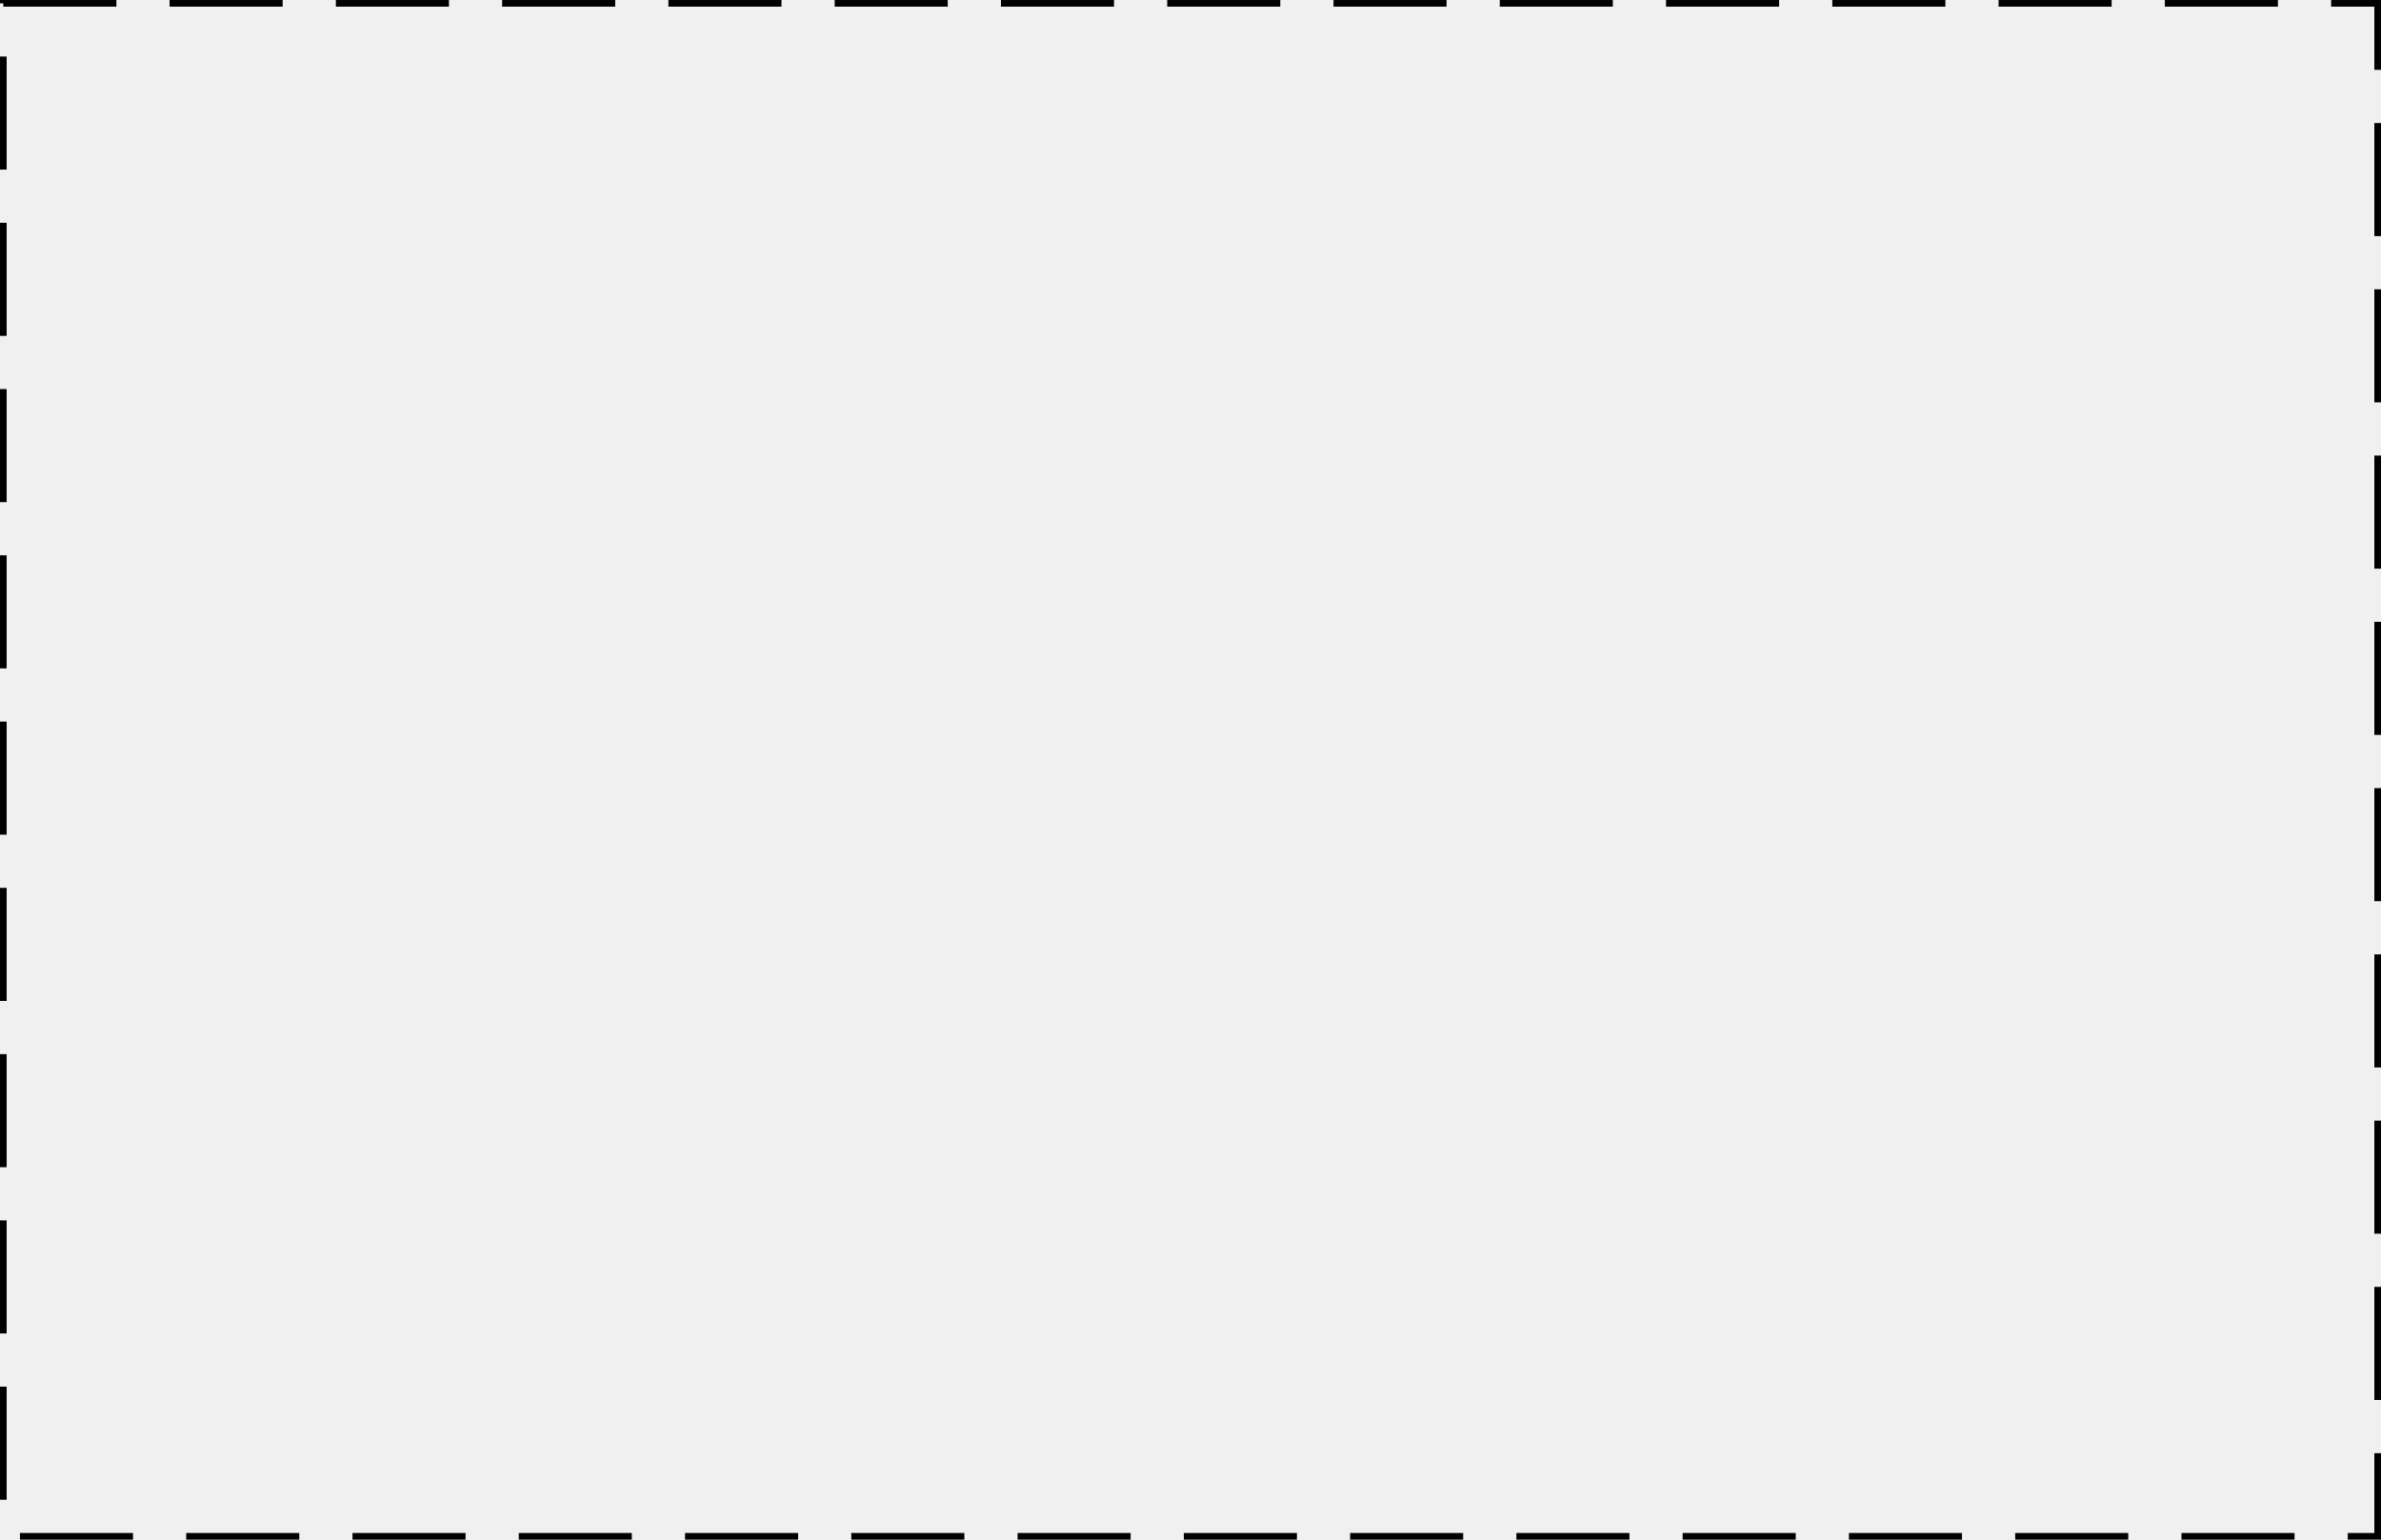
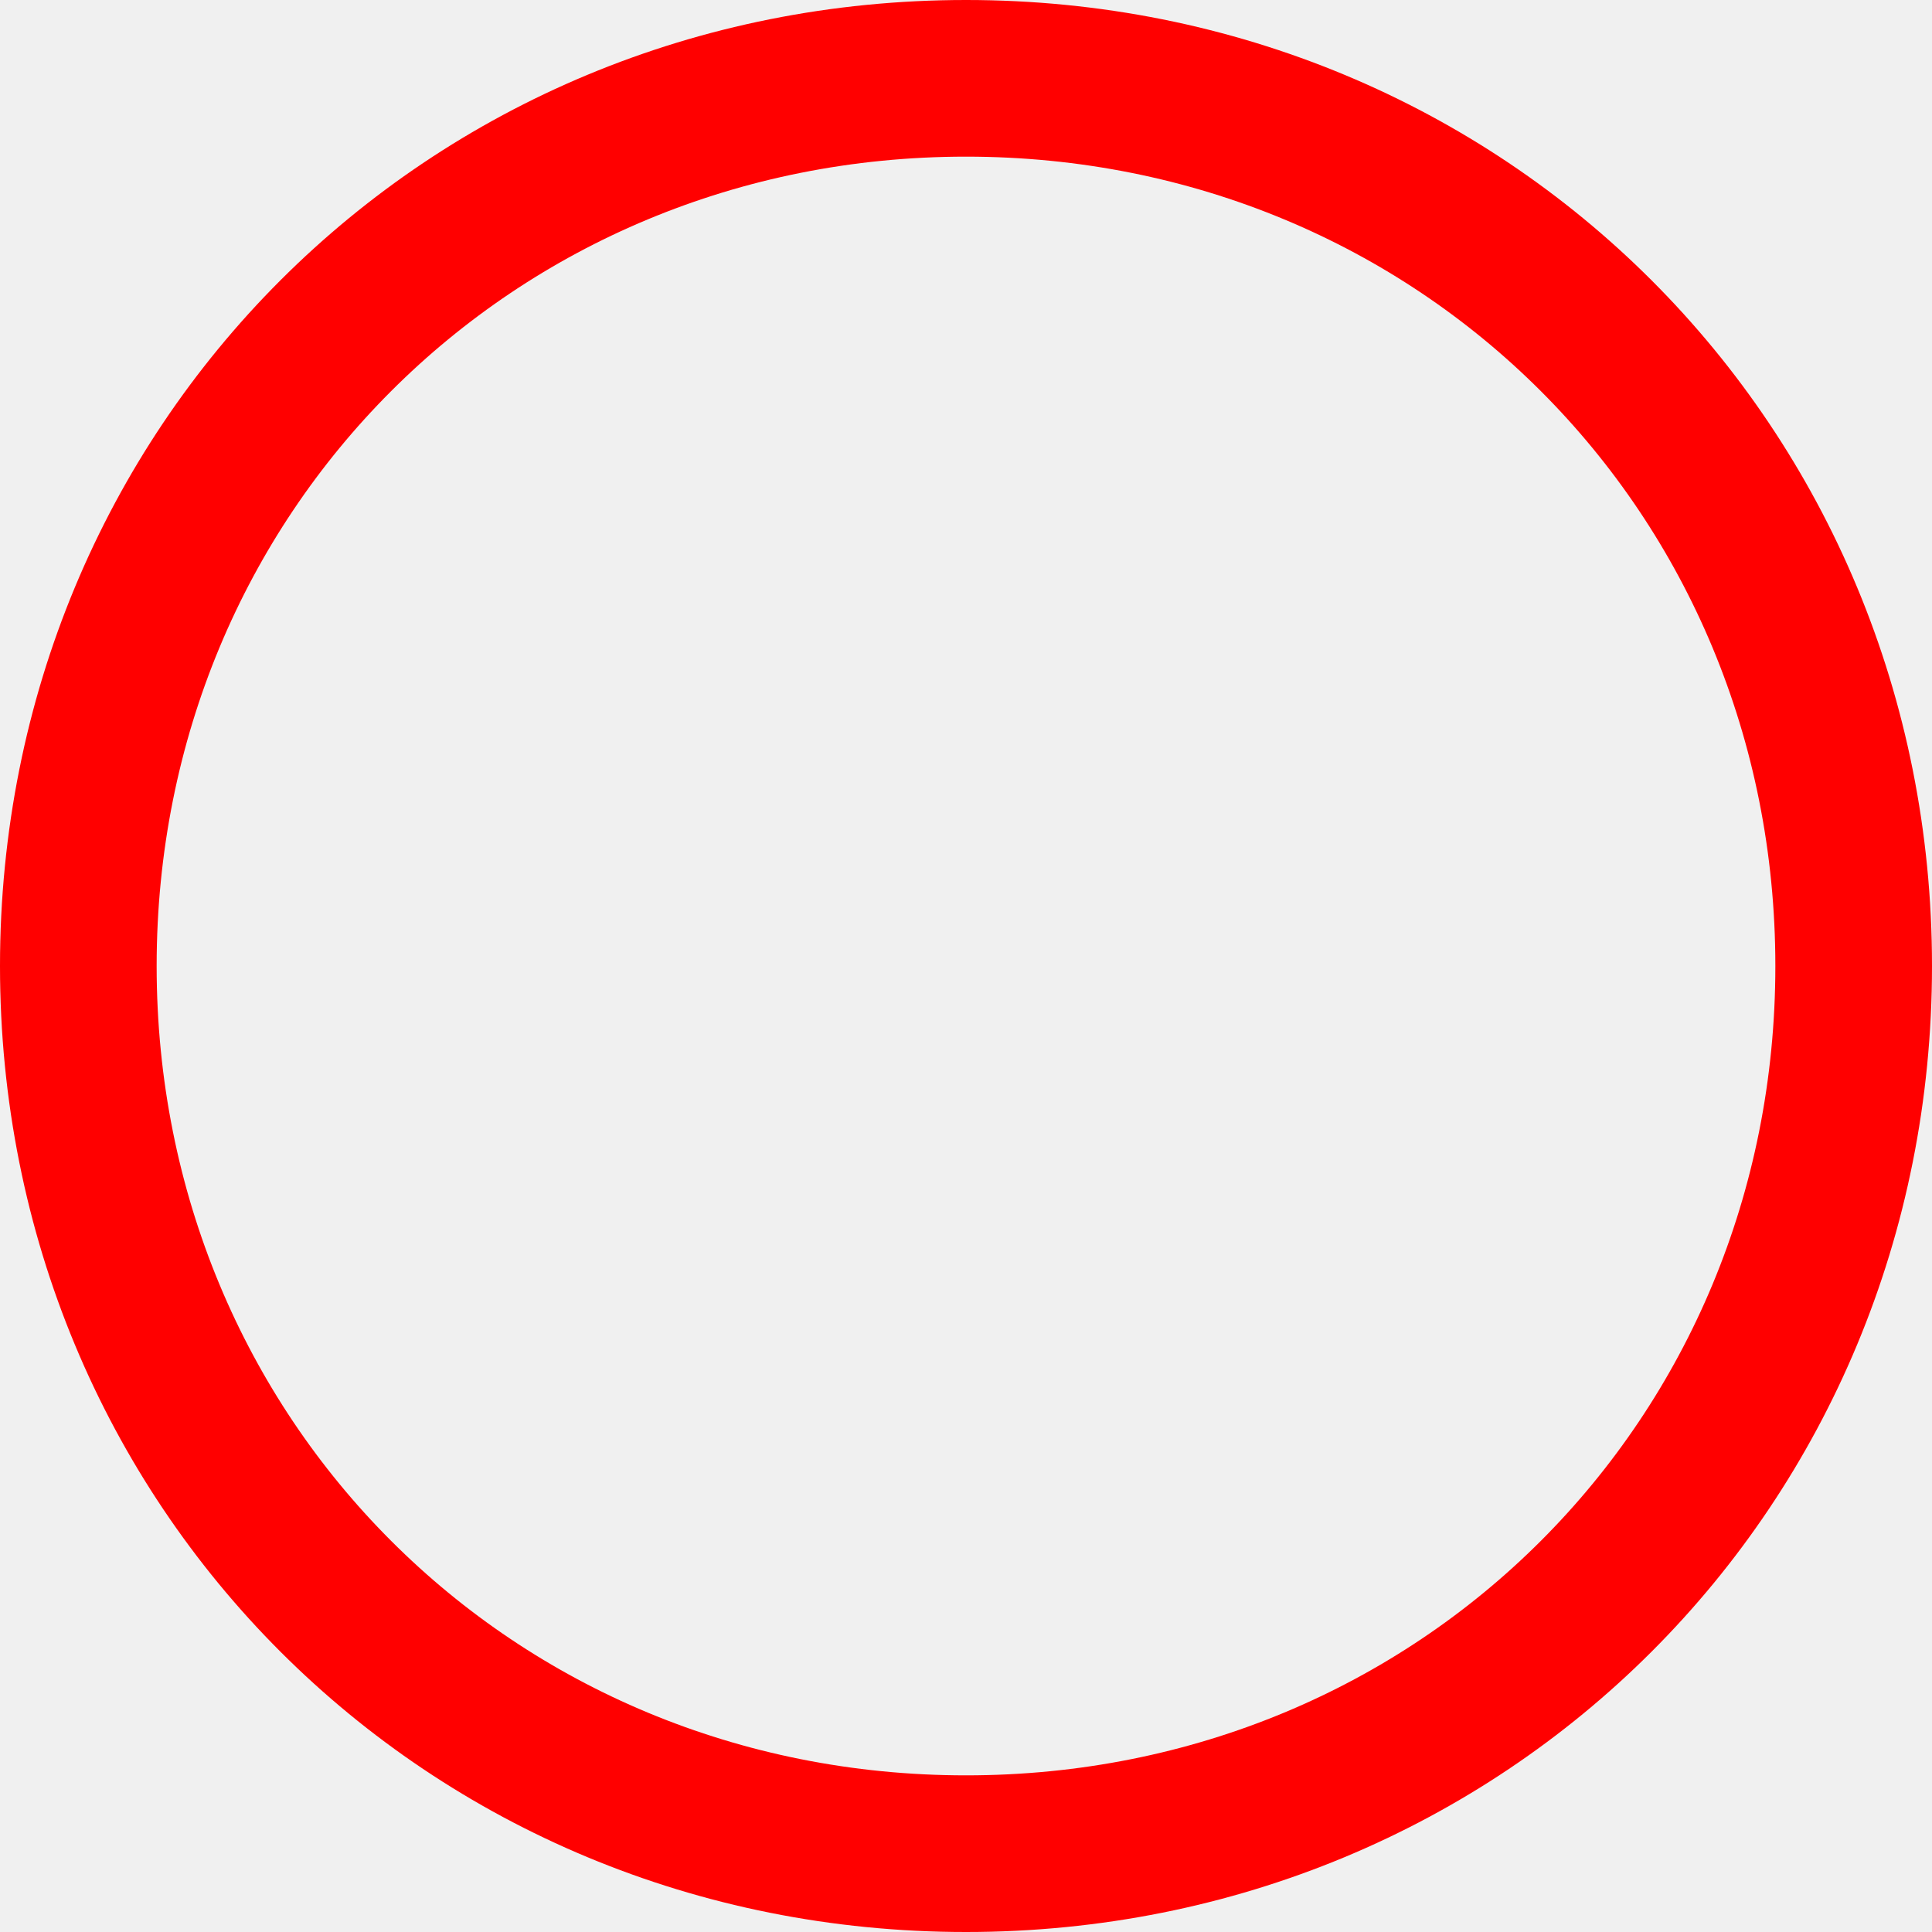
- <svg xmlns="http://www.w3.org/2000/svg" version="1.1" width="716px" height="463px">
-   <g transform="matrix(1 0 0 1 -656 -31 )">
-     <path d="M 658 33  L 1370 33  L 1370 492  L 658 492  L 658 33  Z " fill-rule="nonzero" fill="#ffffff" stroke="none" fill-opacity="0" />
-     <path d="M 657 32  L 1371 32  L 1371 493  L 657 493  L 657 32  Z " stroke-width="2" stroke-dasharray="34,16" stroke="#000000" fill="none" />
+ <svg xmlns="http://www.w3.org/2000/svg" version="1.1" width="37px" height="37px">
+   <g transform="matrix(1 0 0 1 -185 -1255 )">
+     <path d="M 203.5 1257  C 212.74 1257  220 1264.26  220 1273.5  C 220 1282.74  212.74 1290  203.5 1290  C 194.26 1290  187 1282.74  187 1273.5  C 187 1264.26  194.26 1257  203.5 1257  Z " fill-rule="nonzero" fill="#ffffff" stroke="none" fill-opacity="0" />
+     <path d="M 203.5 1256.5  C 213.02 1256.5  220.5 1263.98  220.5 1273.5  C 220.5 1283.02  213.02 1290.5  203.5 1290.5  C 193.98 1290.5  186.5 1283.02  186.5 1273.5  C 186.5 1263.98  193.98 1256.5  203.5 1256.5  Z " stroke-width="3" stroke="#ff0000" fill="none" />
  </g>
</svg>
